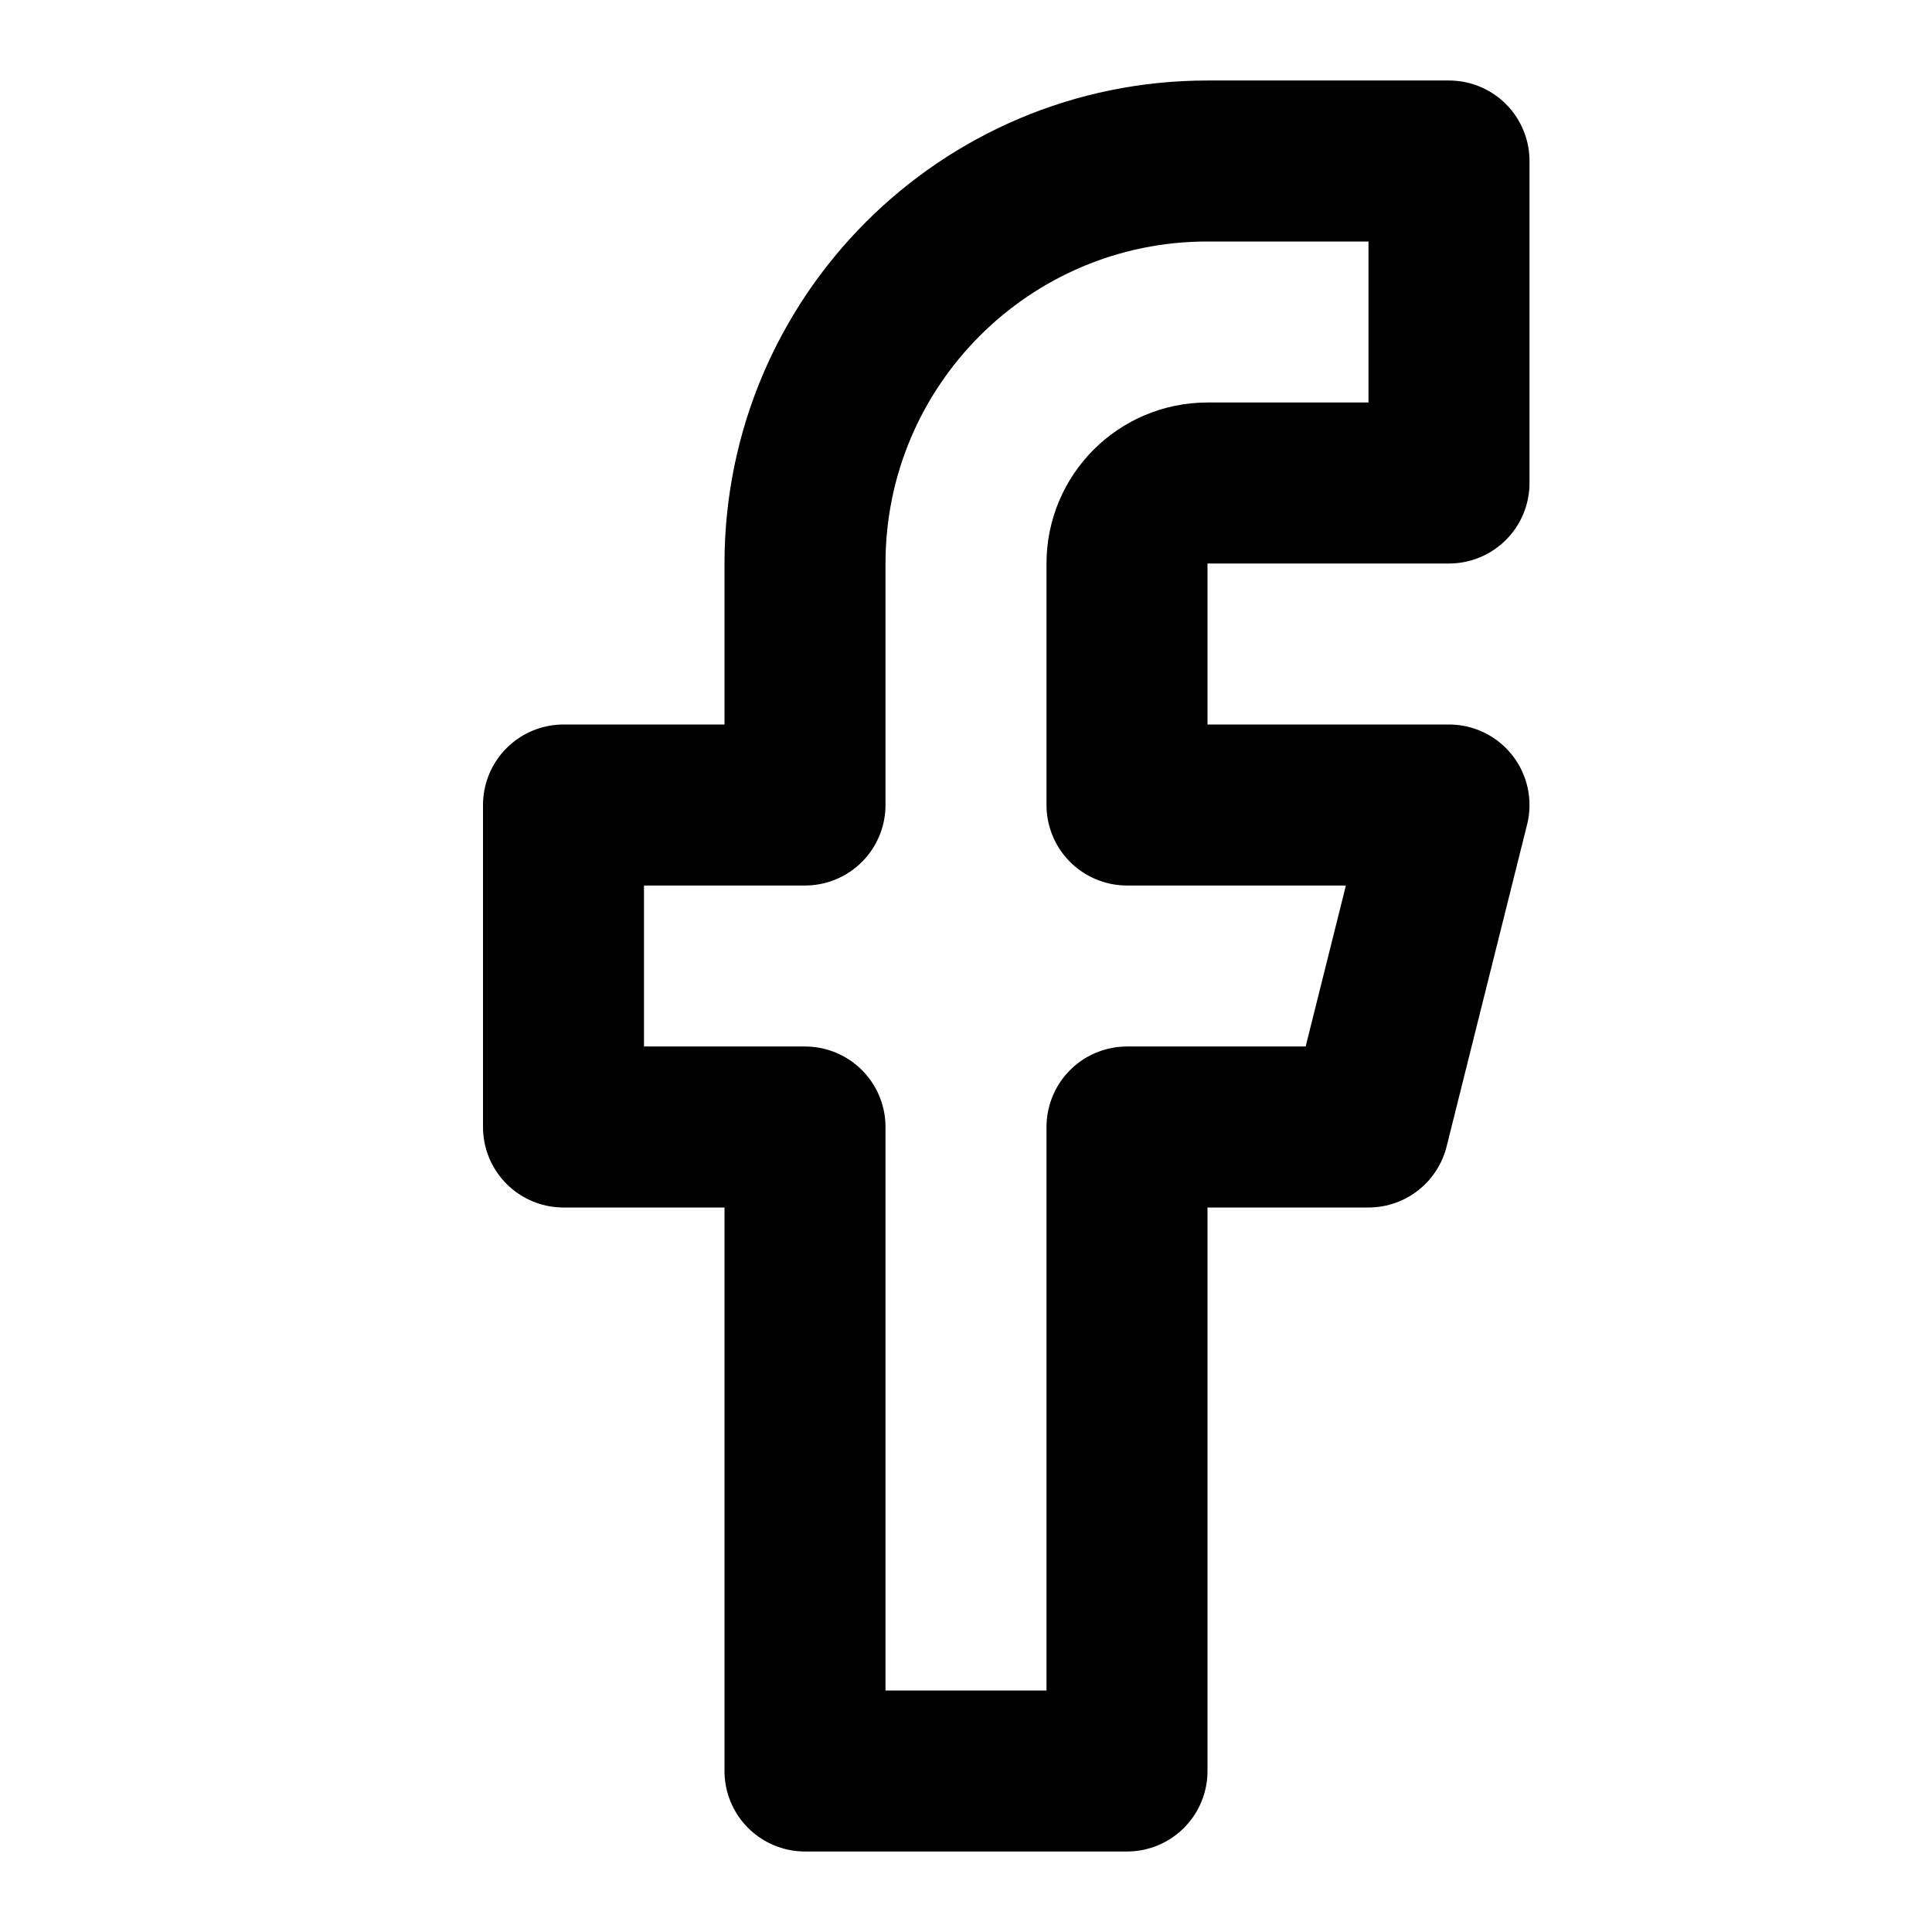
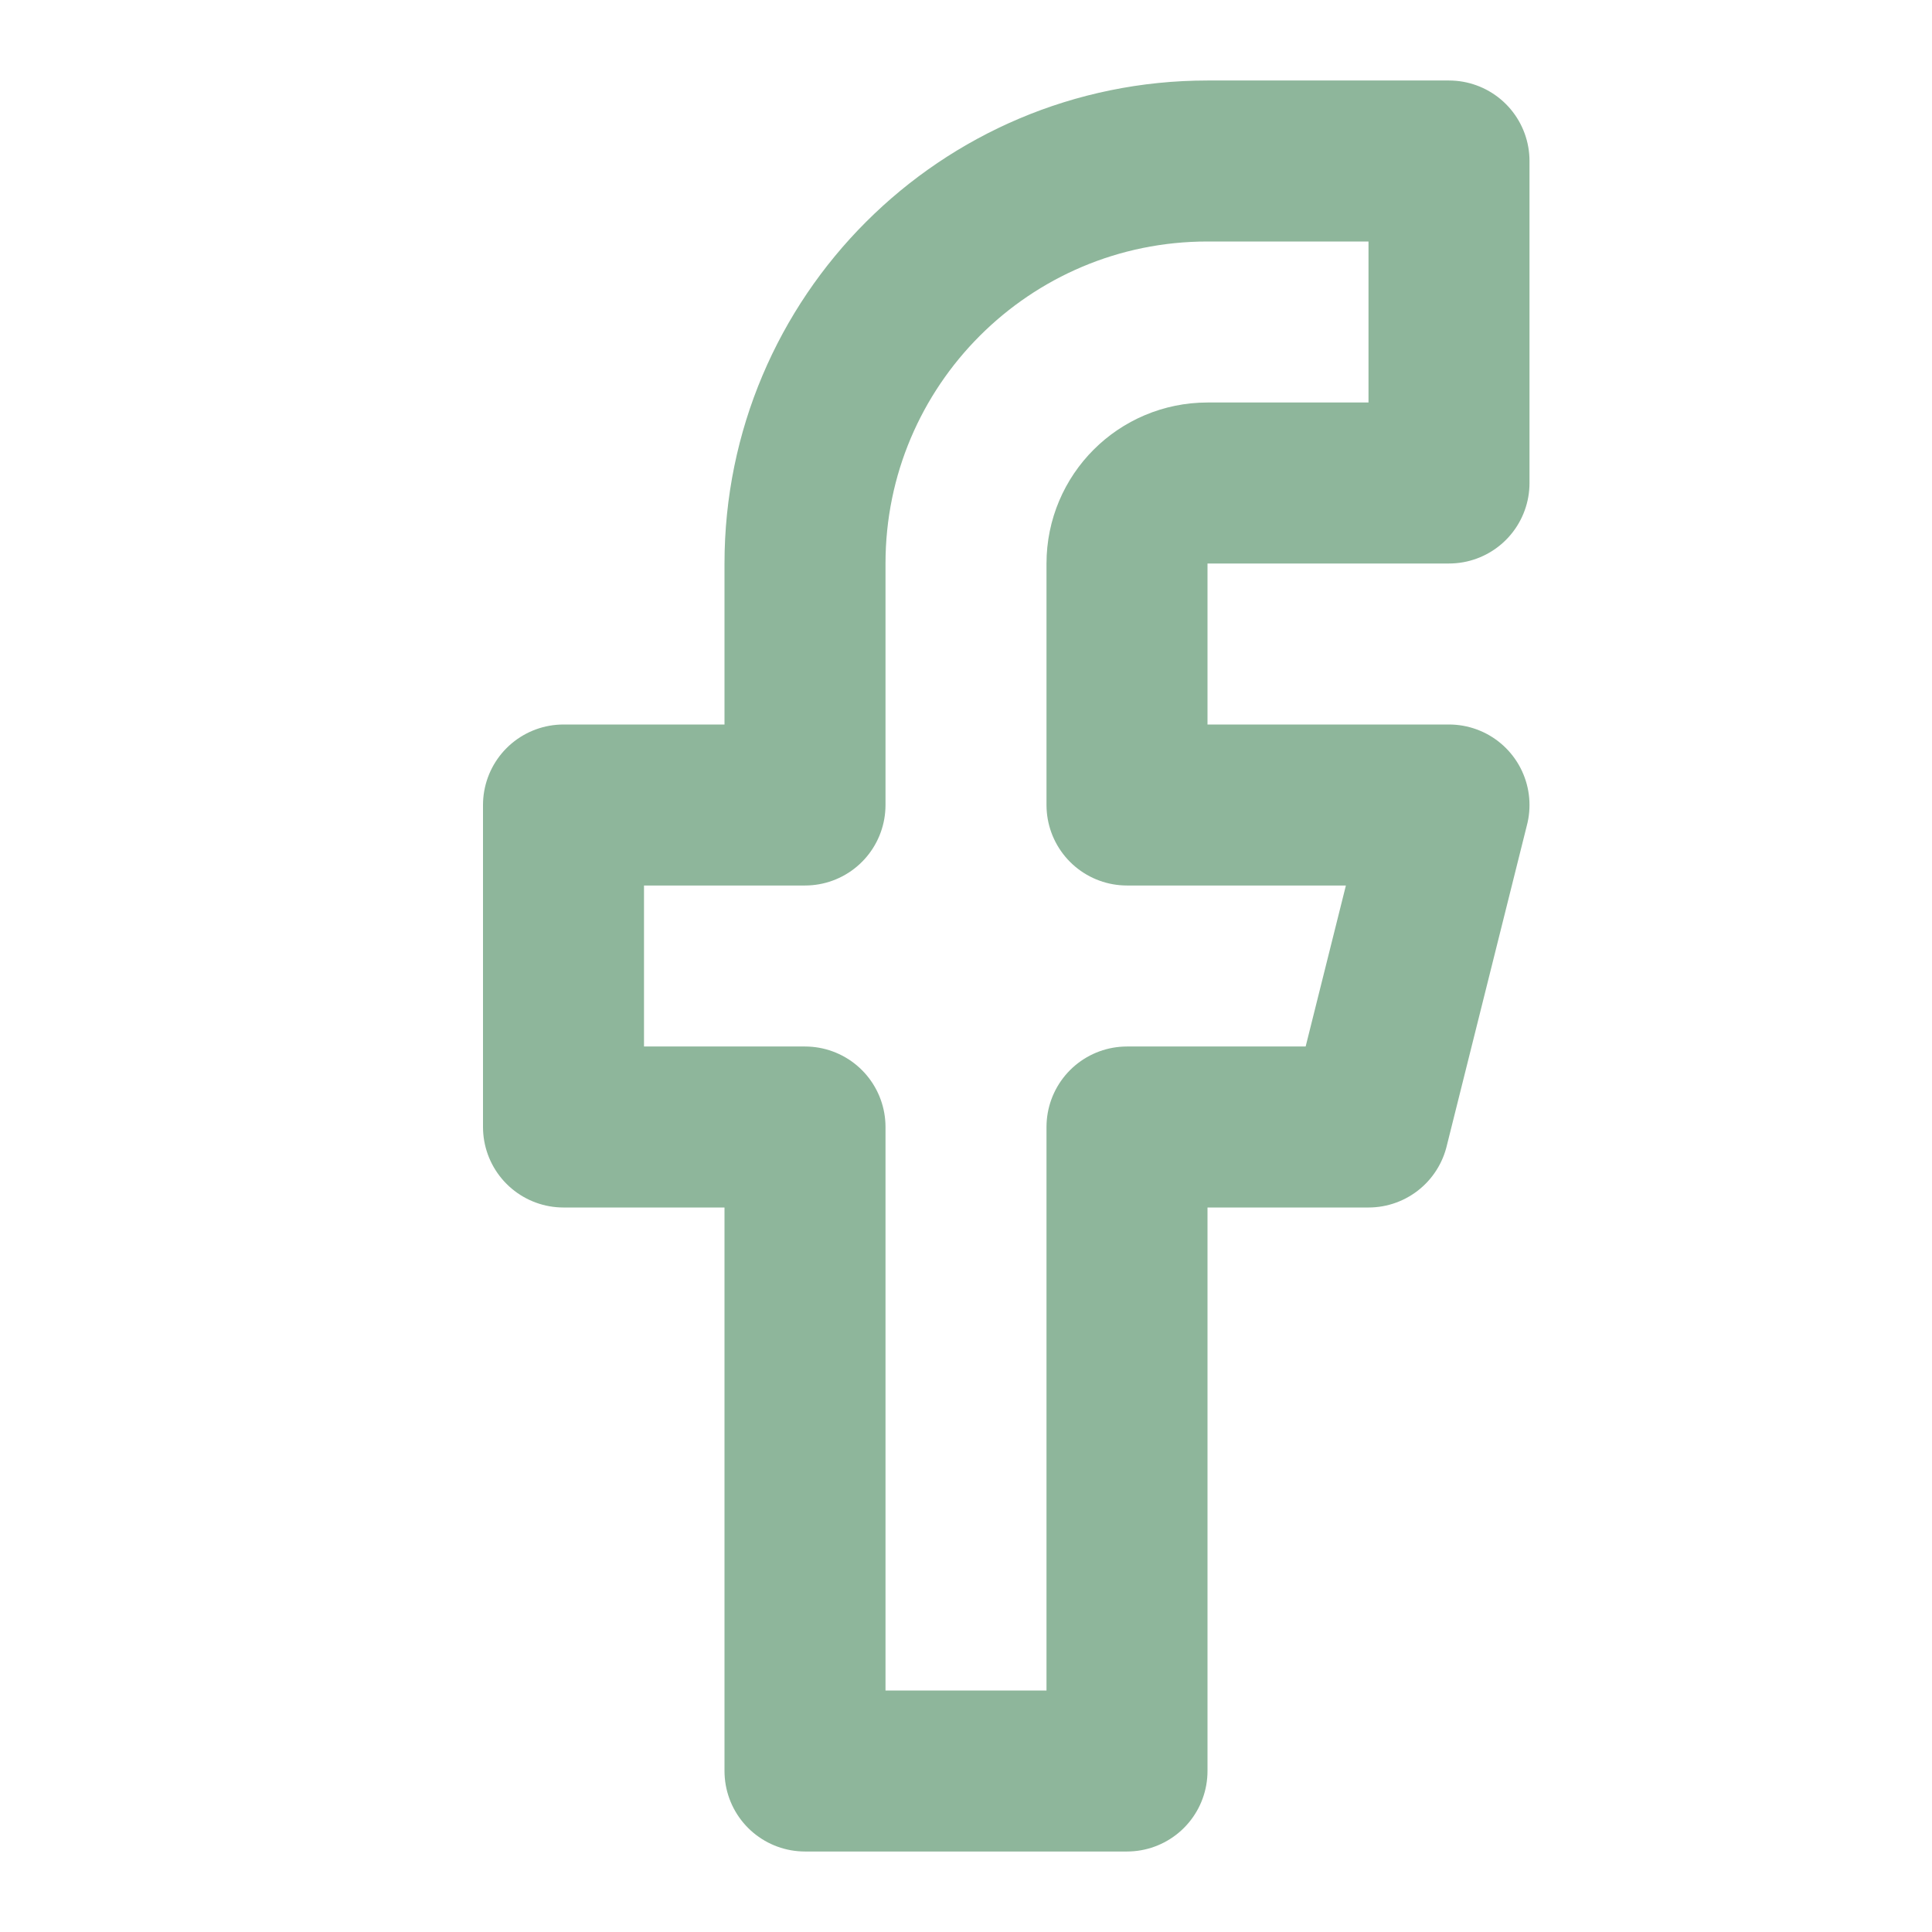
- <svg xmlns="http://www.w3.org/2000/svg" width="24" height="24" viewBox="0 0 24 24" fill="none" stroke="currentColor" stroke-width="2" stroke-linecap="round" stroke-linejoin="round" class="lucide lucide-facebook">
+ <svg xmlns="http://www.w3.org/2000/svg" width="24" height="24" viewBox="0 0 24 24" fill="none" stroke="#8EB69B" stroke-width="2" stroke-linecap="round" stroke-linejoin="round" class="lucide lucide-facebook">
  <path d="M18 2h-3a5 5 0 0 0-5 5v3H7v4h3v8h4v-8h3l1-4h-4V7a1 1 0 0 1 1-1h3z" />
</svg>
